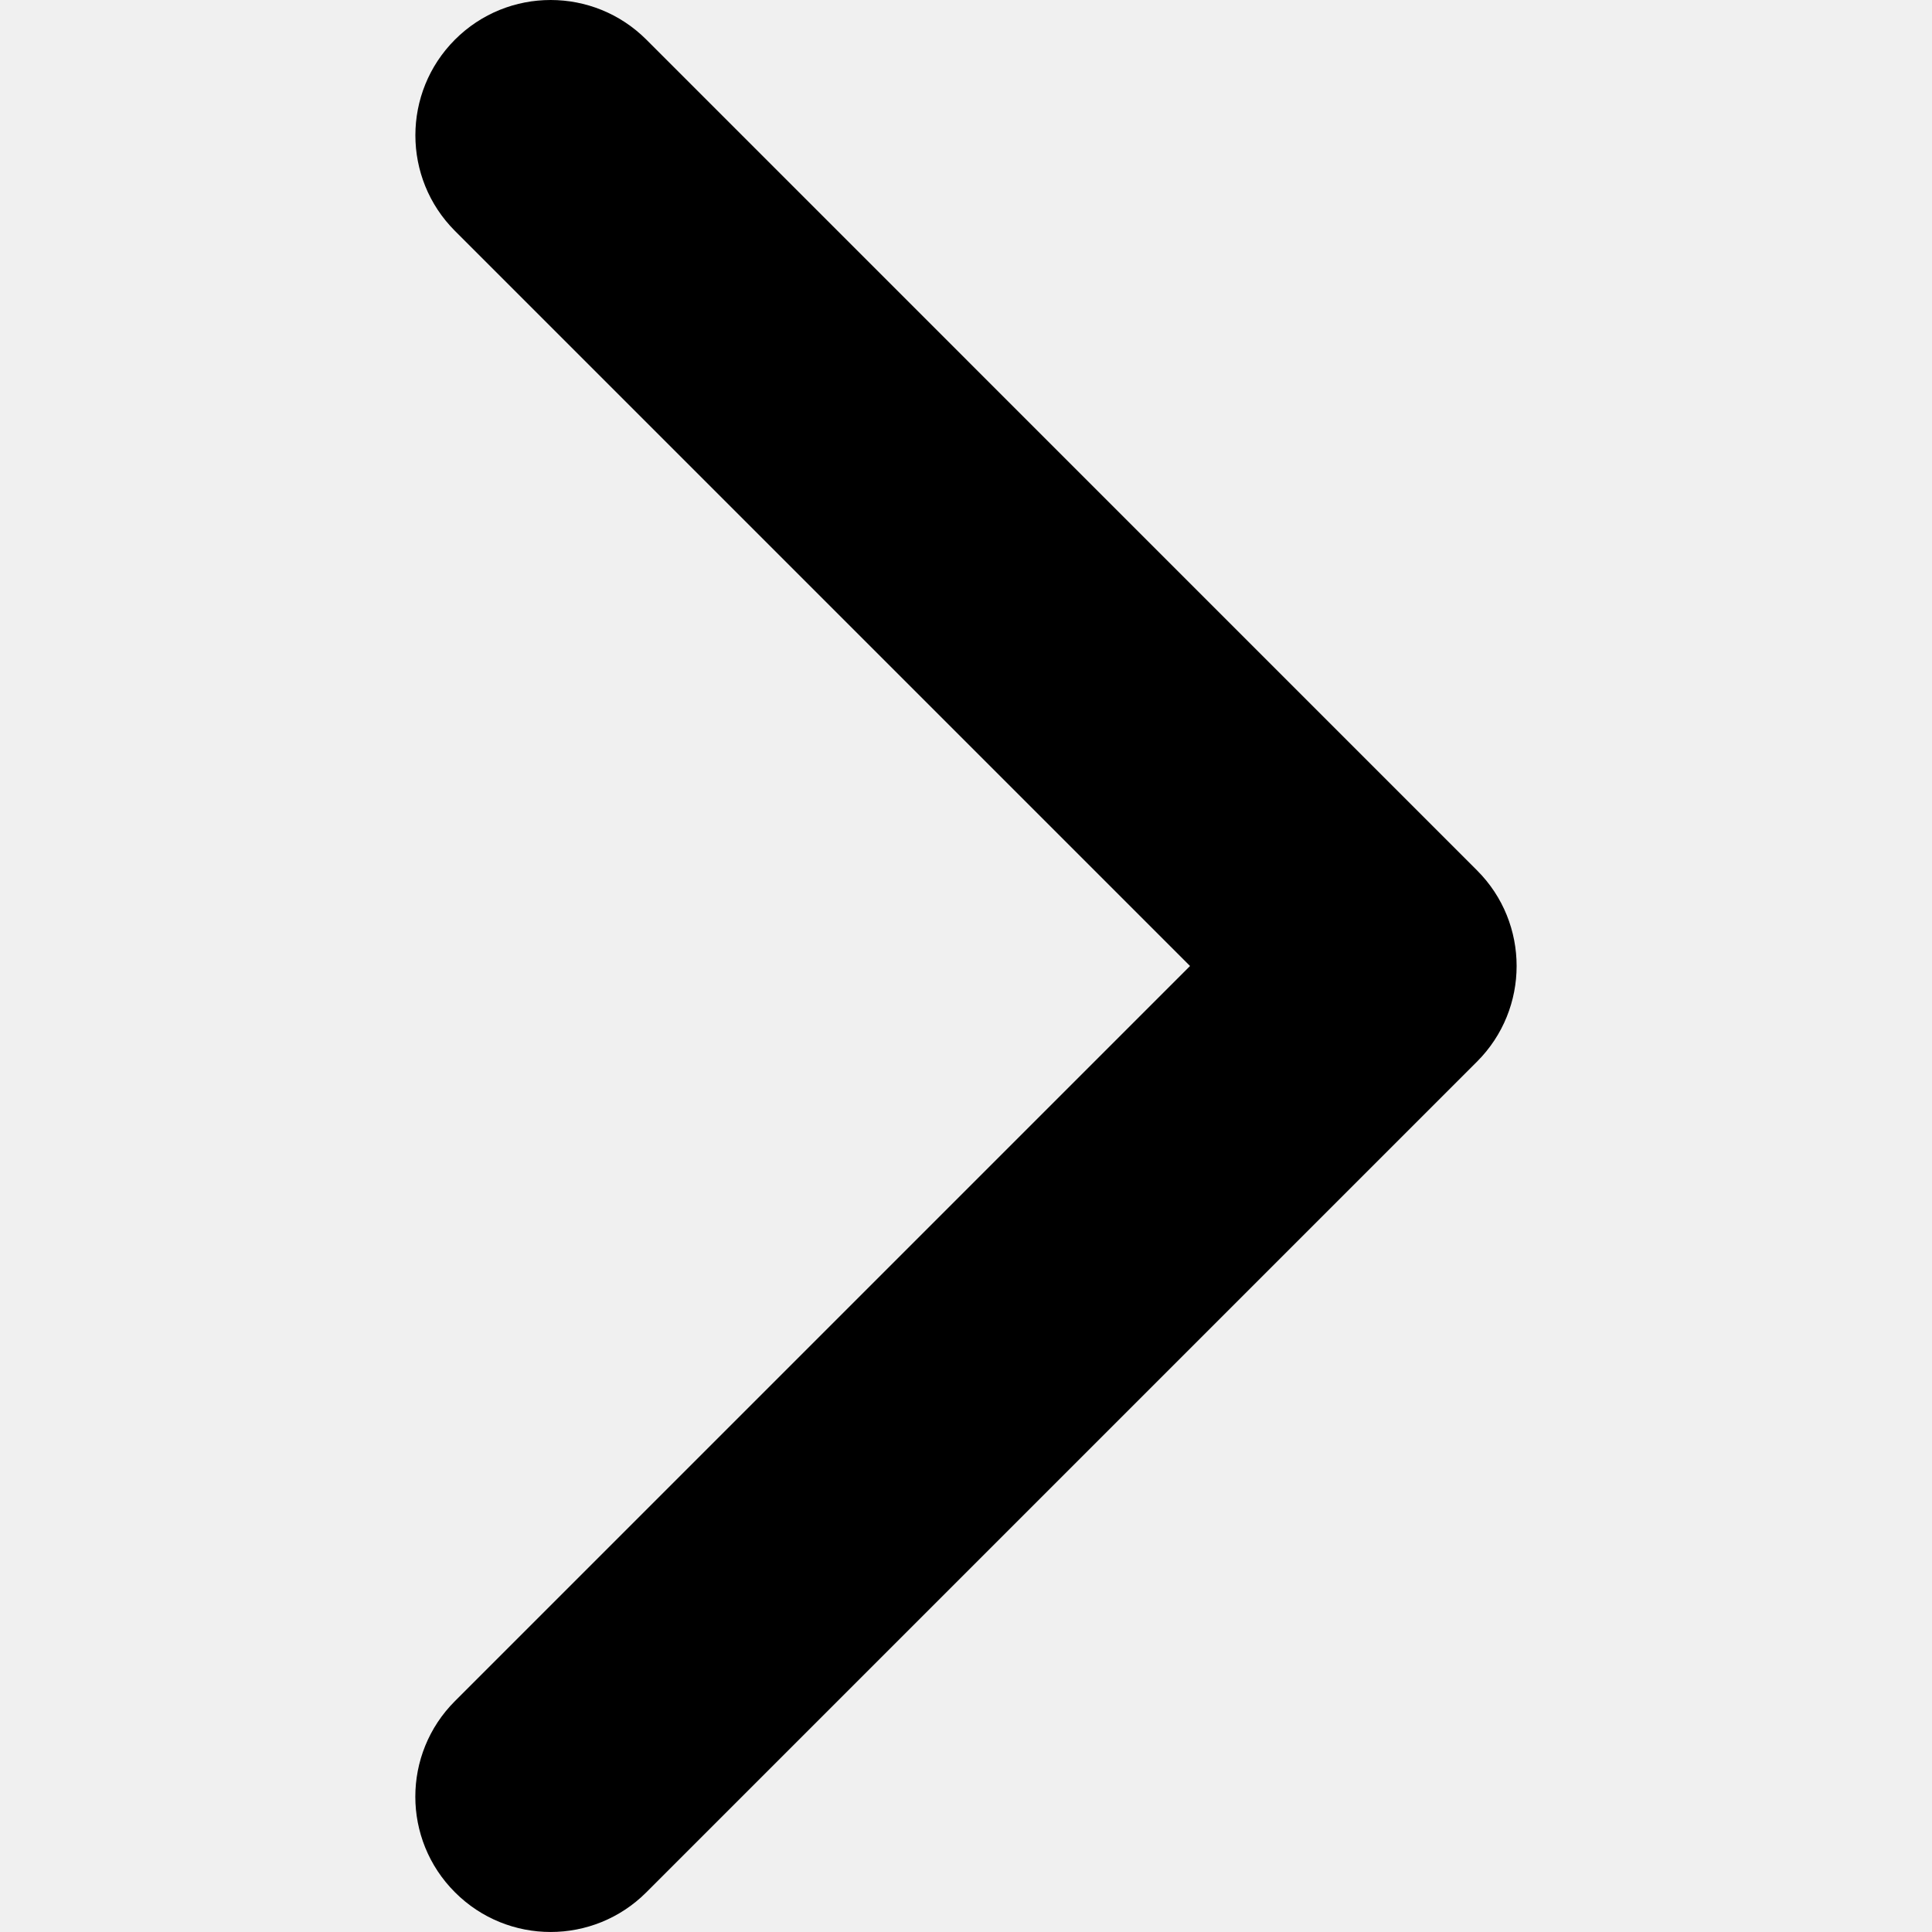
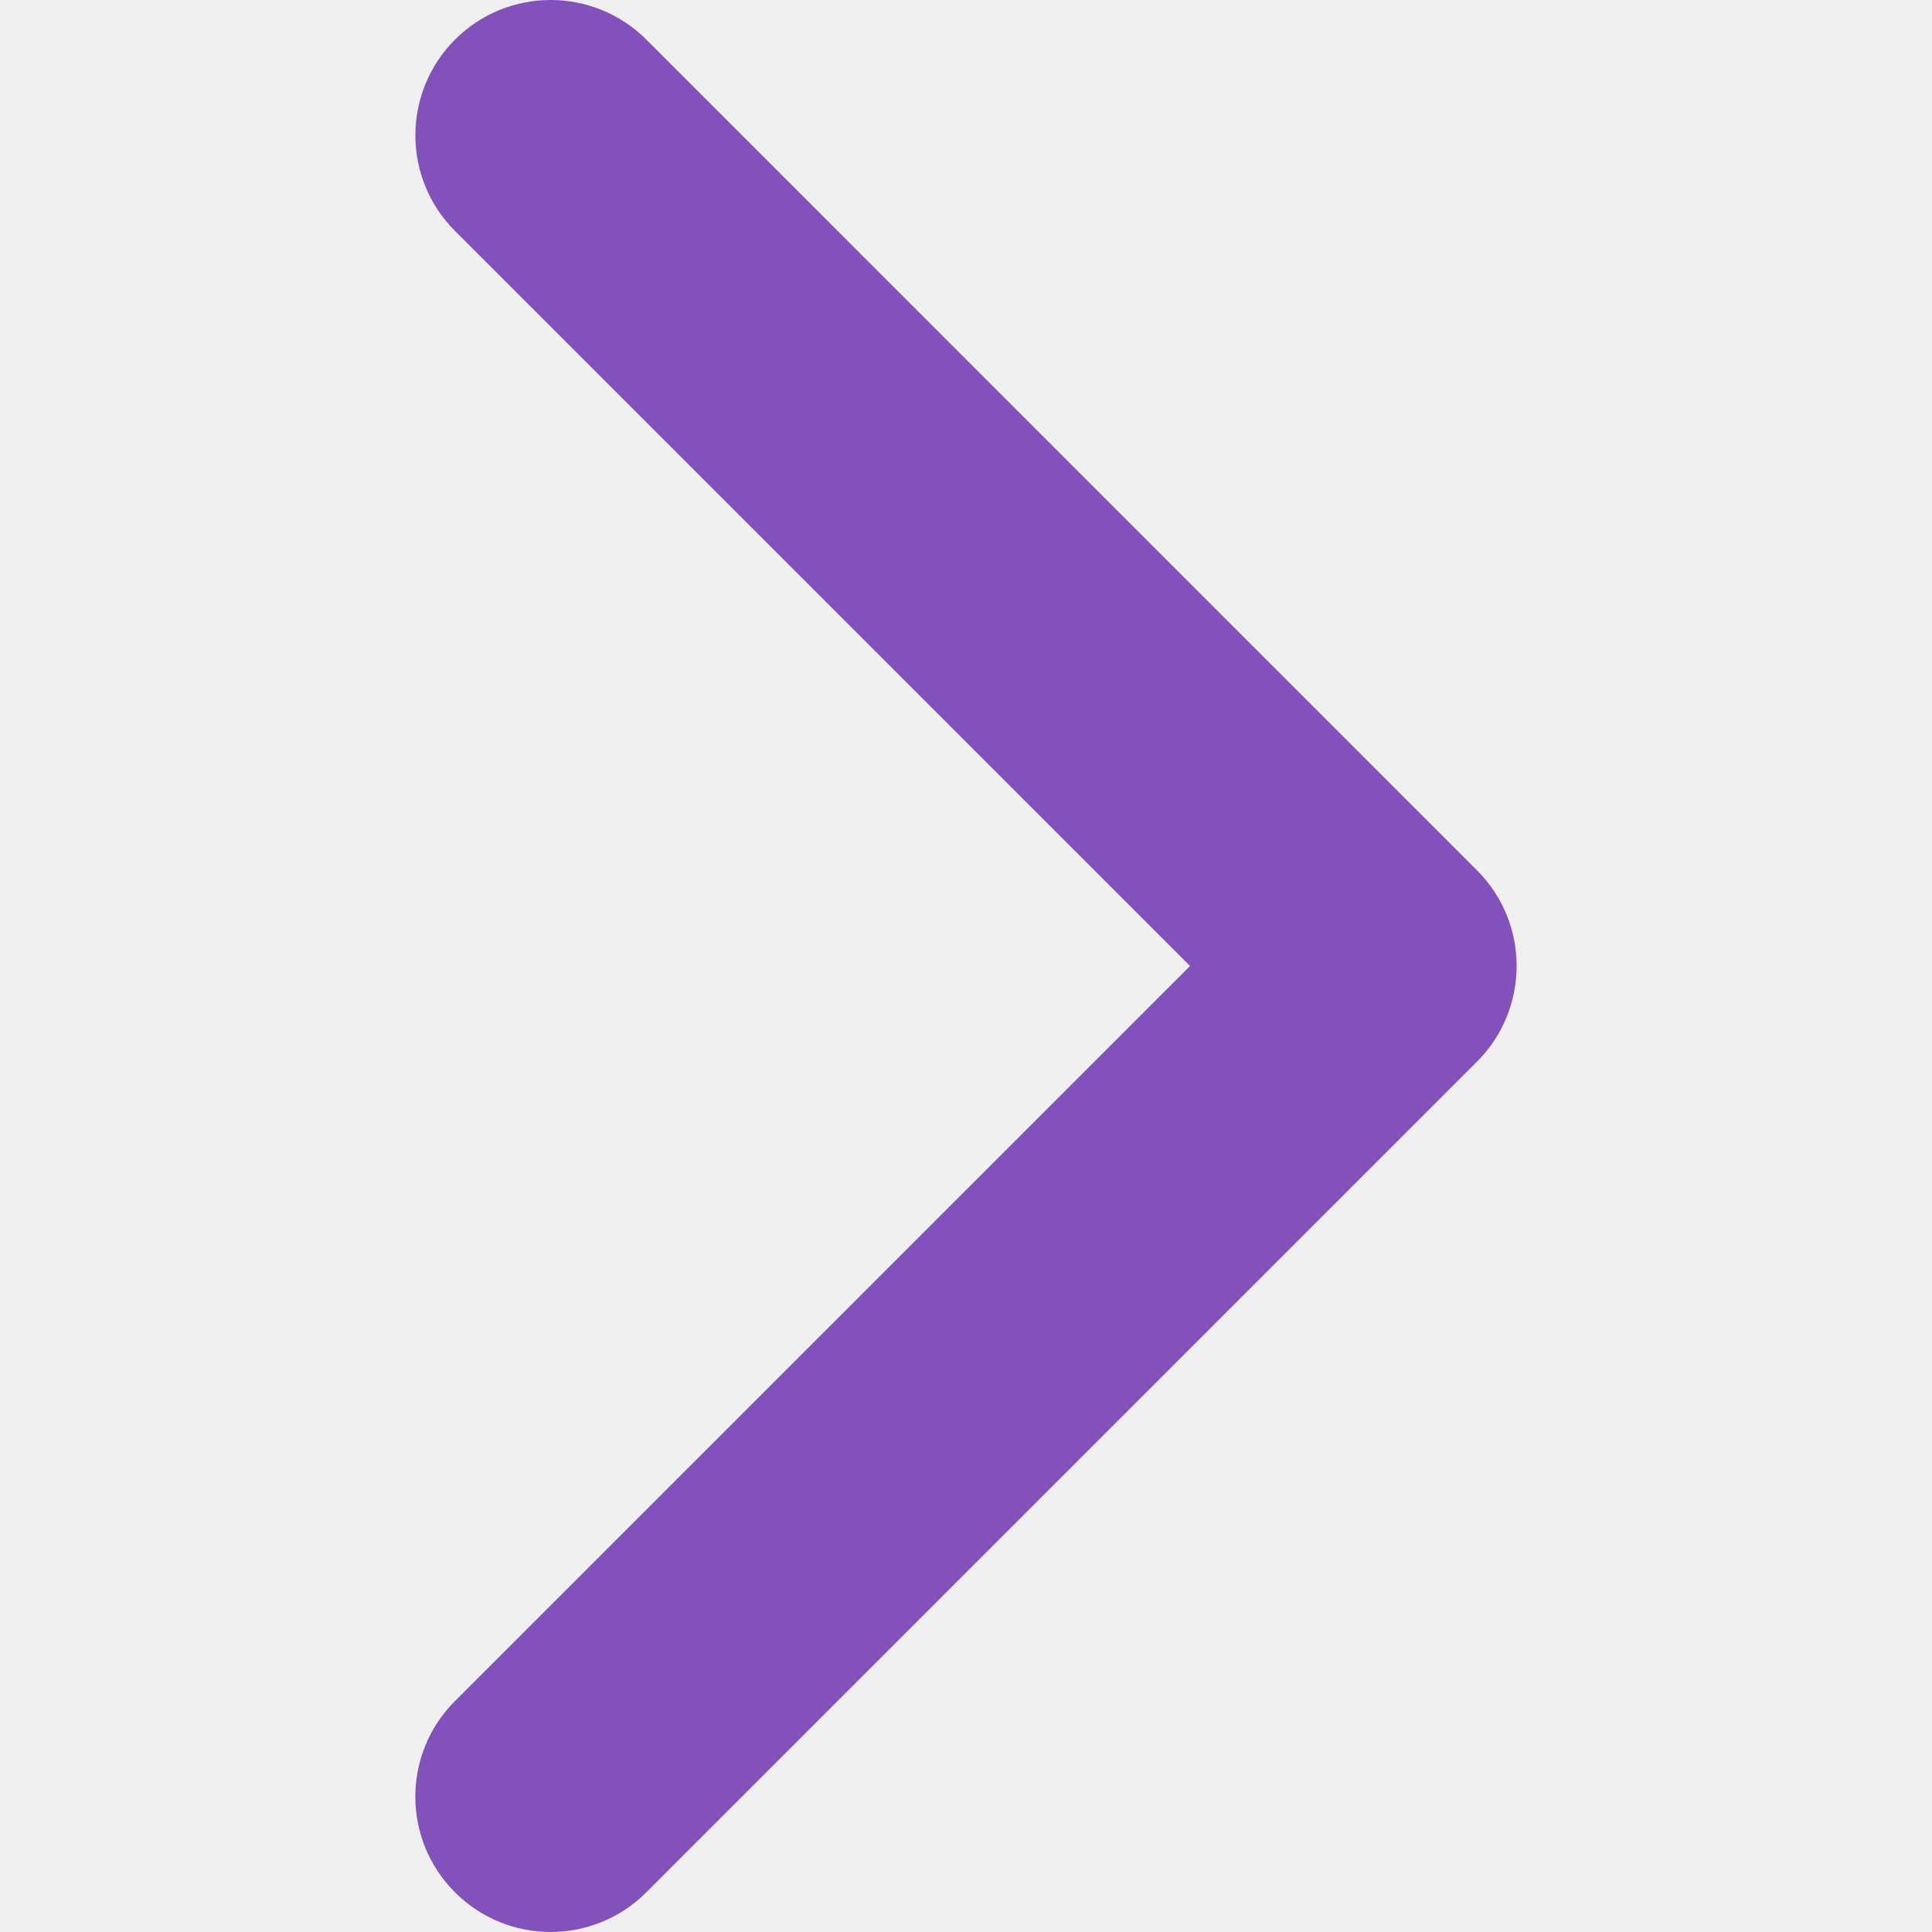
- <svg xmlns="http://www.w3.org/2000/svg" width="24" height="24" viewBox="0 0 24 24" fill="none">
+ <svg xmlns="http://www.w3.org/2000/svg" width="24" height="24" viewBox="0 0 24 24" fill="#8251bc">
  <g clip-path="url(#clip0)">
-     <path d="M18.348 13.188L8.029 23.507C7.372 24.164 6.308 24.164 5.652 23.507C4.995 22.851 4.995 21.787 5.652 21.131L14.783 12L5.652 2.869C4.996 2.213 4.996 1.149 5.652 0.492C6.308 -0.164 7.372 -0.164 8.029 0.492L18.348 10.812C18.677 11.14 18.84 11.57 18.84 12C18.84 12.43 18.676 12.86 18.348 13.188Z" fill="black" />
+     <path d="M18.348 13.188L8.029 23.507C7.372 24.164 6.308 24.164 5.652 23.507C4.995 22.851 4.995 21.787 5.652 21.131L14.783 12L5.652 2.869C4.996 2.213 4.996 1.149 5.652 0.492C6.308 -0.164 7.372 -0.164 8.029 0.492L18.348 10.812C18.677 11.14 18.84 11.57 18.84 12C18.84 12.43 18.676 12.86 18.348 13.188Z" fill="#8251bc" />
  </g>
  <defs>
    <clipPath id="clip0">
-       <rect width="24" height="24" fill="white" />
+       <rect width="24" height="24" fill="#8251bc" />
    </clipPath>
  </defs>
</svg>
